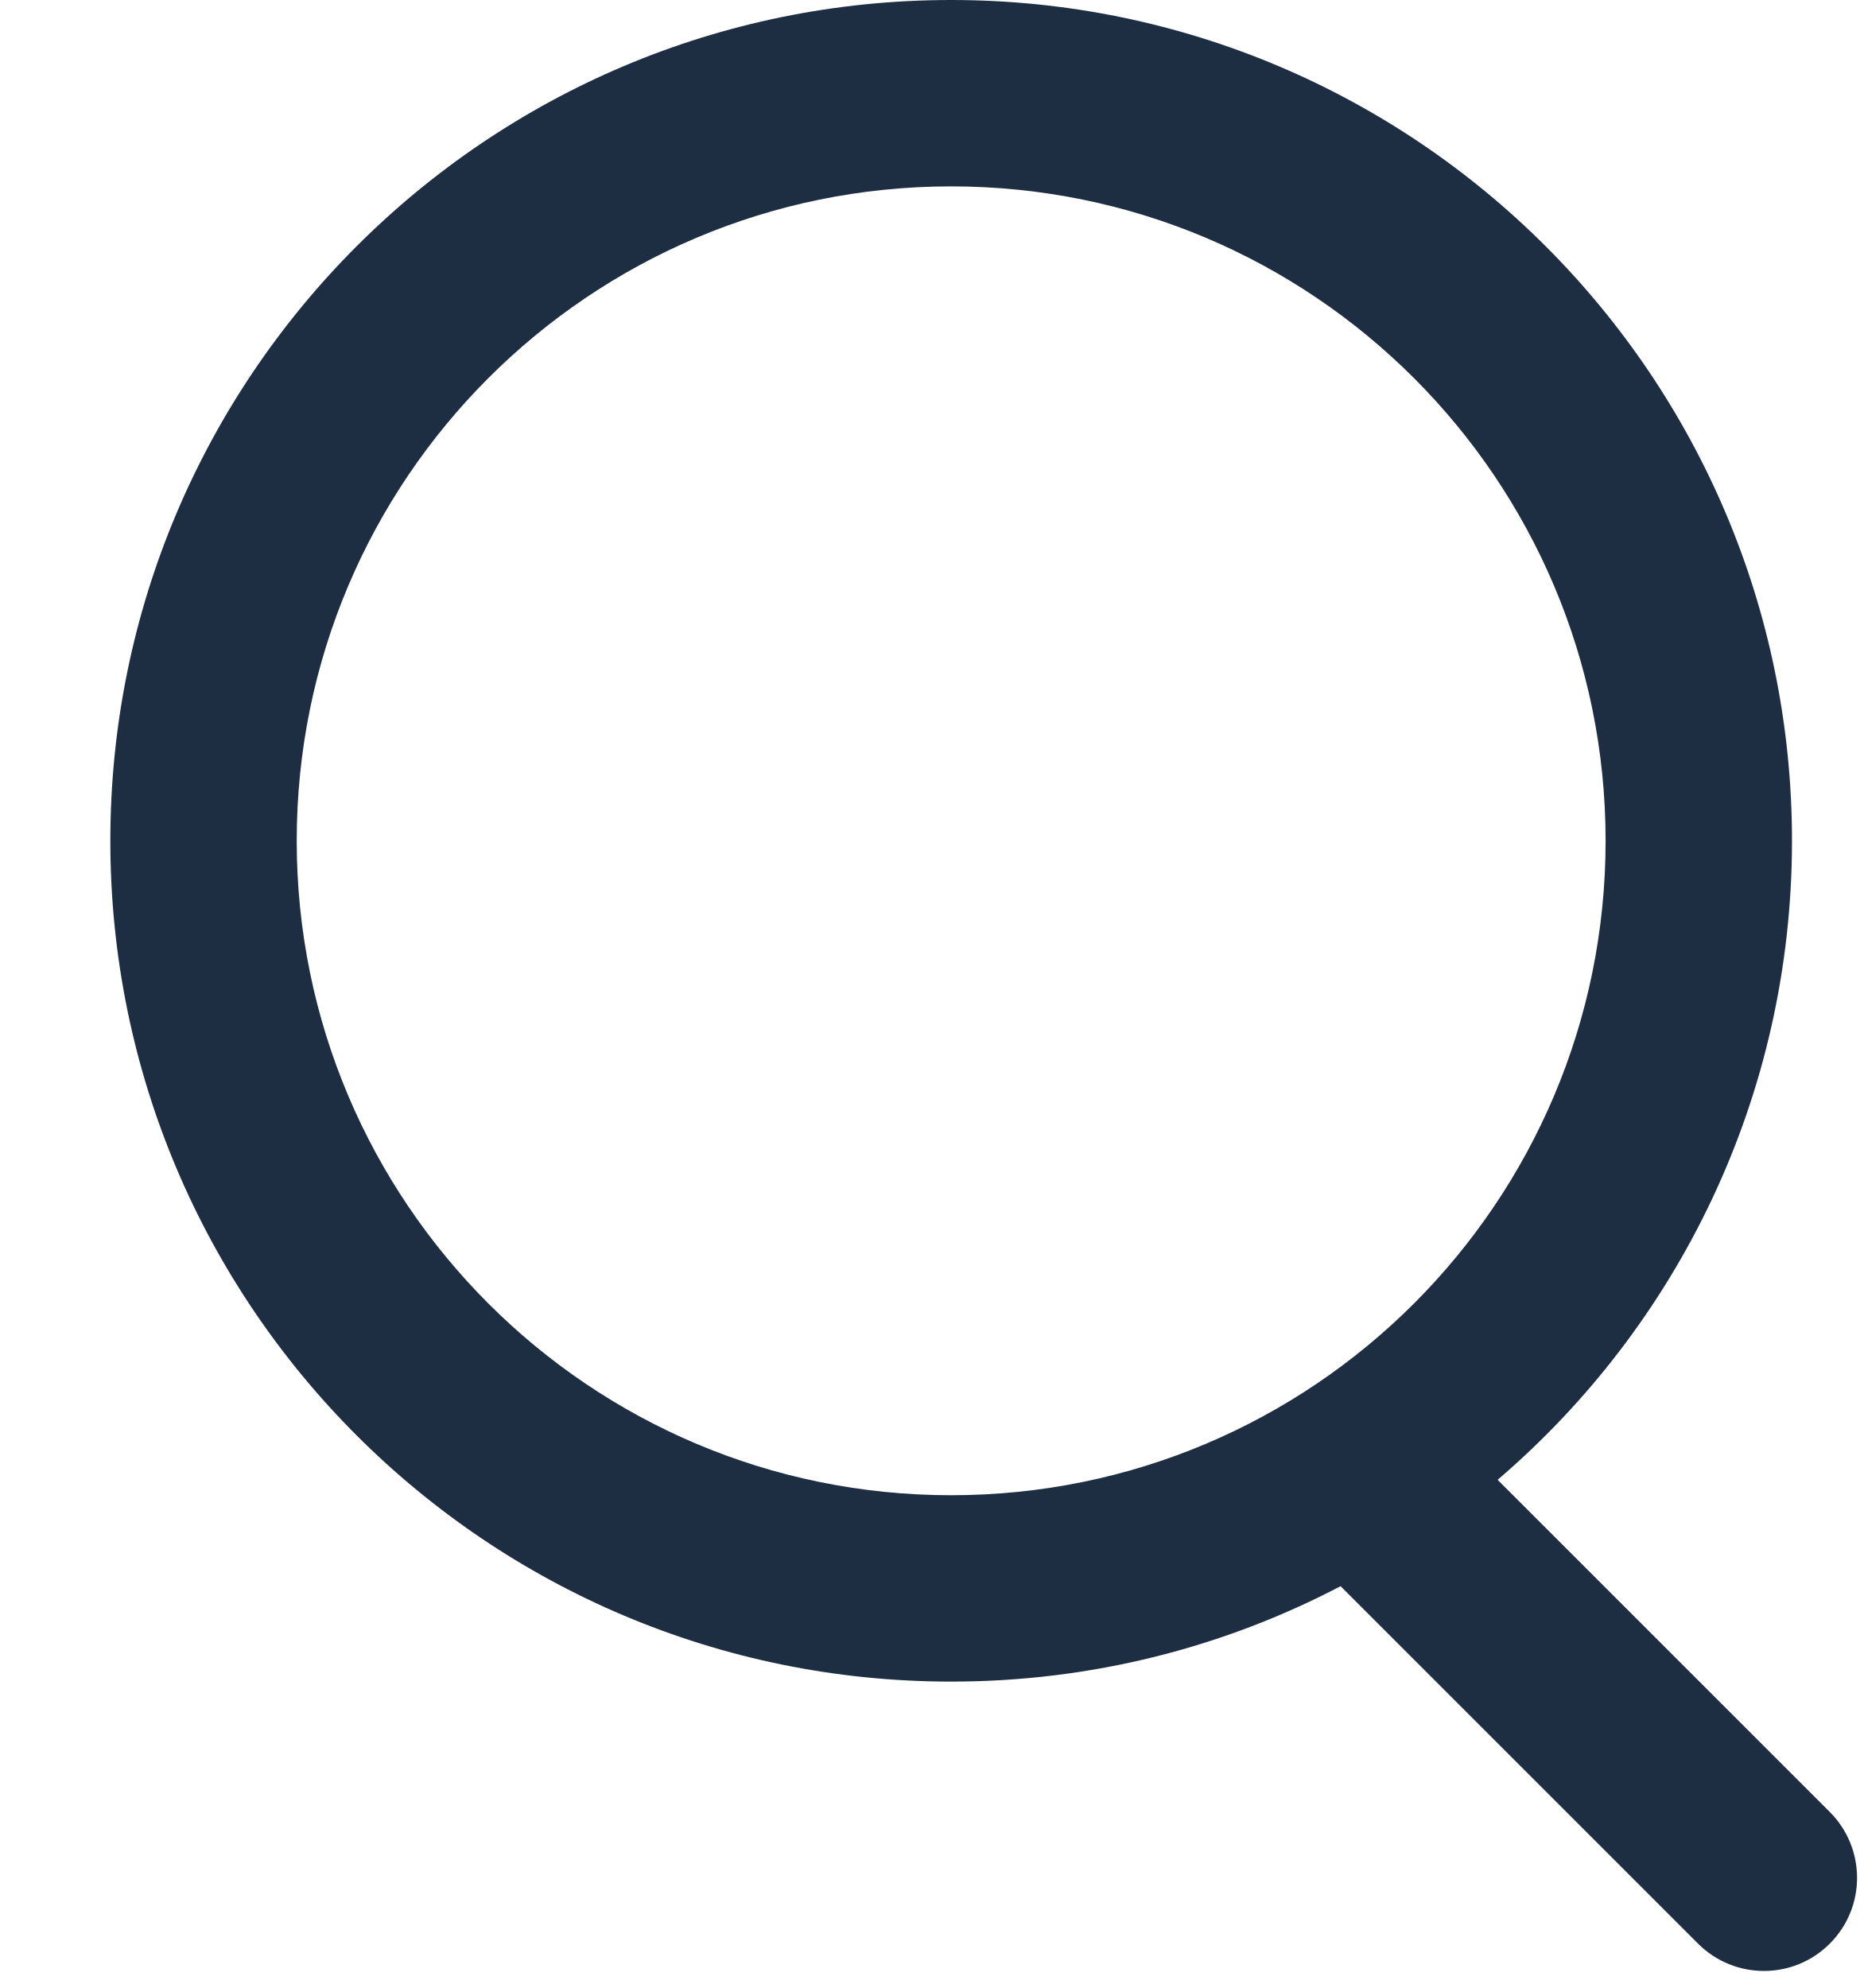
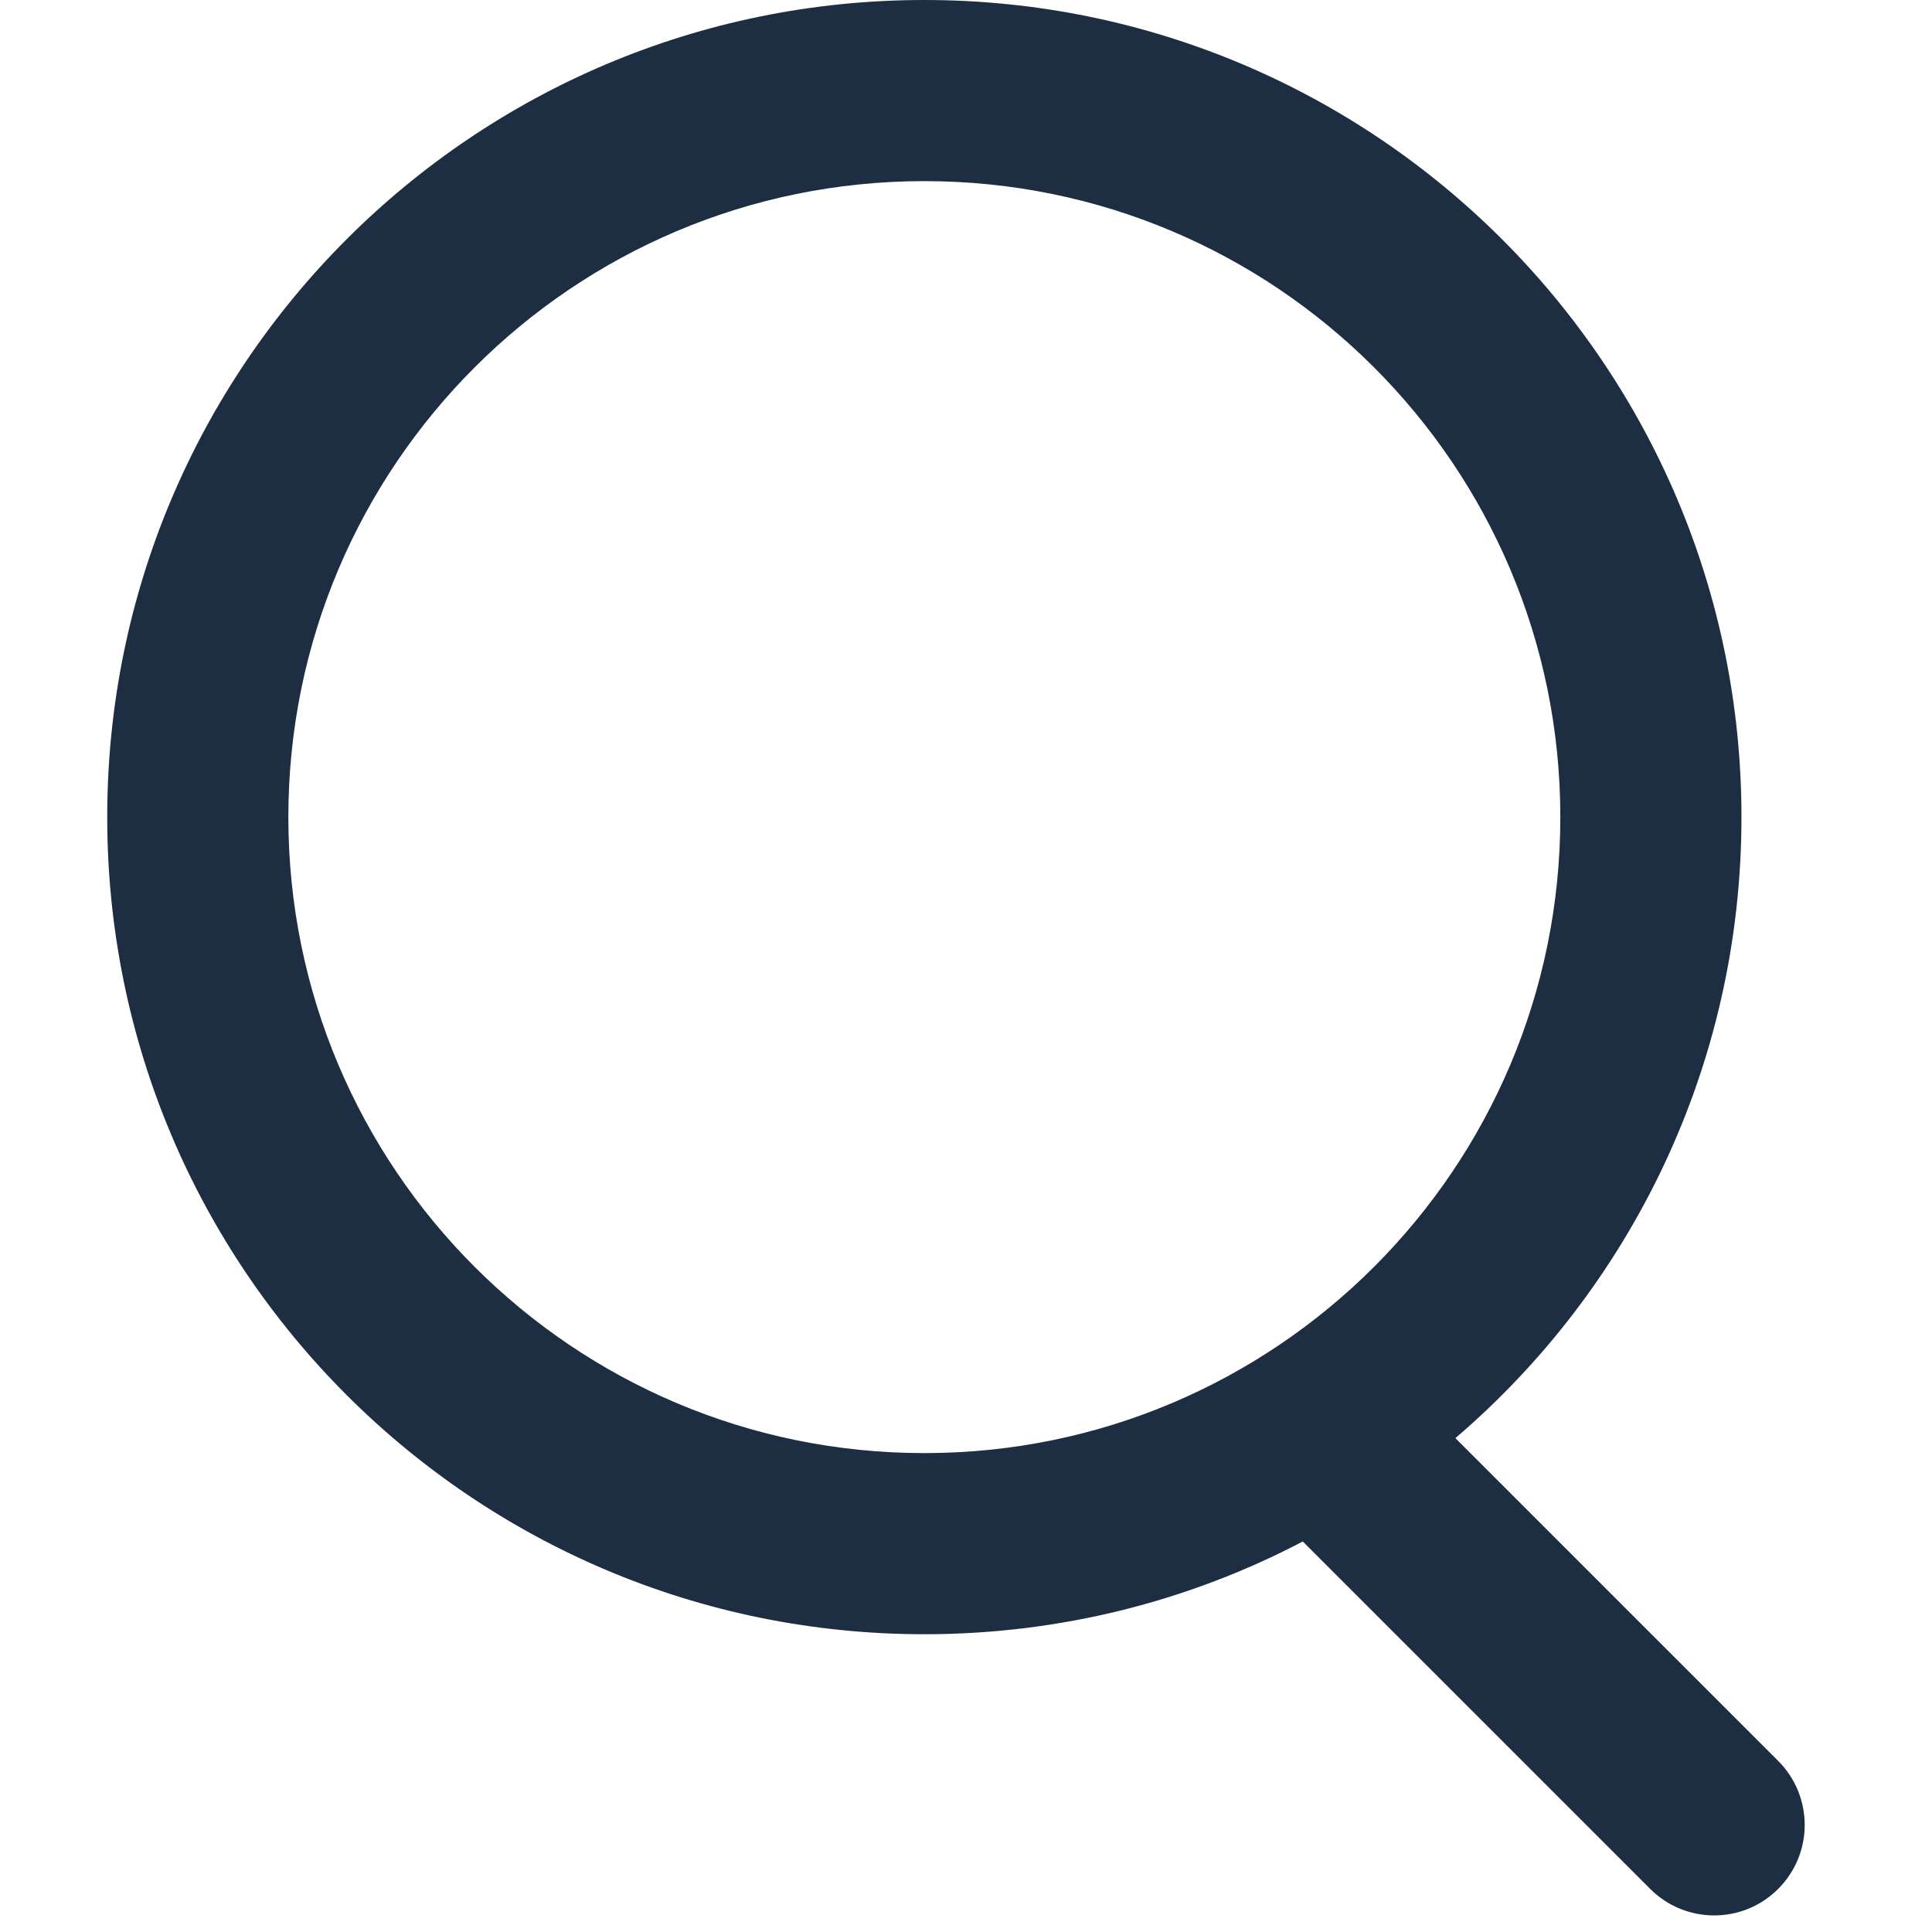
- <svg xmlns="http://www.w3.org/2000/svg" width="15" height="16" viewBox="0 0 15 16" fill="none">
-   <g id="Group 5">
-     <path id="Union" fill-rule="evenodd" clip-rule="evenodd" d="M12.922 6.767C12.922 9.676 10.564 12.034 7.655 12.034C4.746 12.034 2.388 9.676 2.388 6.767C2.388 3.858 4.746 1.5 7.655 1.5C10.564 1.5 12.922 3.858 12.922 6.767ZM10.789 12.766C9.852 13.257 8.786 13.534 7.655 13.534C3.917 13.534 0.888 10.505 0.888 6.767C0.888 3.03 3.917 0 7.655 0C11.392 0 14.422 3.03 14.422 6.767C14.422 8.825 13.503 10.669 12.053 11.91L14.726 14.583C15.019 14.876 15.019 15.351 14.726 15.643C14.434 15.936 13.959 15.936 13.666 15.643L10.789 12.766Z" fill="#1D2E43" />
-   </g>
+ <svg xmlns="http://www.w3.org/2000/svg" width="16" height="16" viewBox="0 0 16 16" fill="none">
+   <path fill-rule="evenodd" clip-rule="evenodd" d="M12.922 6.767C12.922 9.676 10.564 12.034 7.655 12.034C4.746 12.034 2.388 9.676 2.388 6.767C2.388 3.858 4.746 1.5 7.655 1.5C10.564 1.5 12.922 3.858 12.922 6.767ZM10.789 12.766C9.852 13.257 8.786 13.534 7.655 13.534C3.917 13.534 0.888 10.505 0.888 6.767C0.888 3.03 3.917 0 7.655 0C11.392 0 14.422 3.03 14.422 6.767C14.422 8.825 13.503 10.669 12.053 11.91L14.726 14.583C15.019 14.876 15.019 15.351 14.726 15.643C14.434 15.936 13.959 15.936 13.666 15.643L10.789 12.766Z" fill="#1D2E43" />
</svg>
